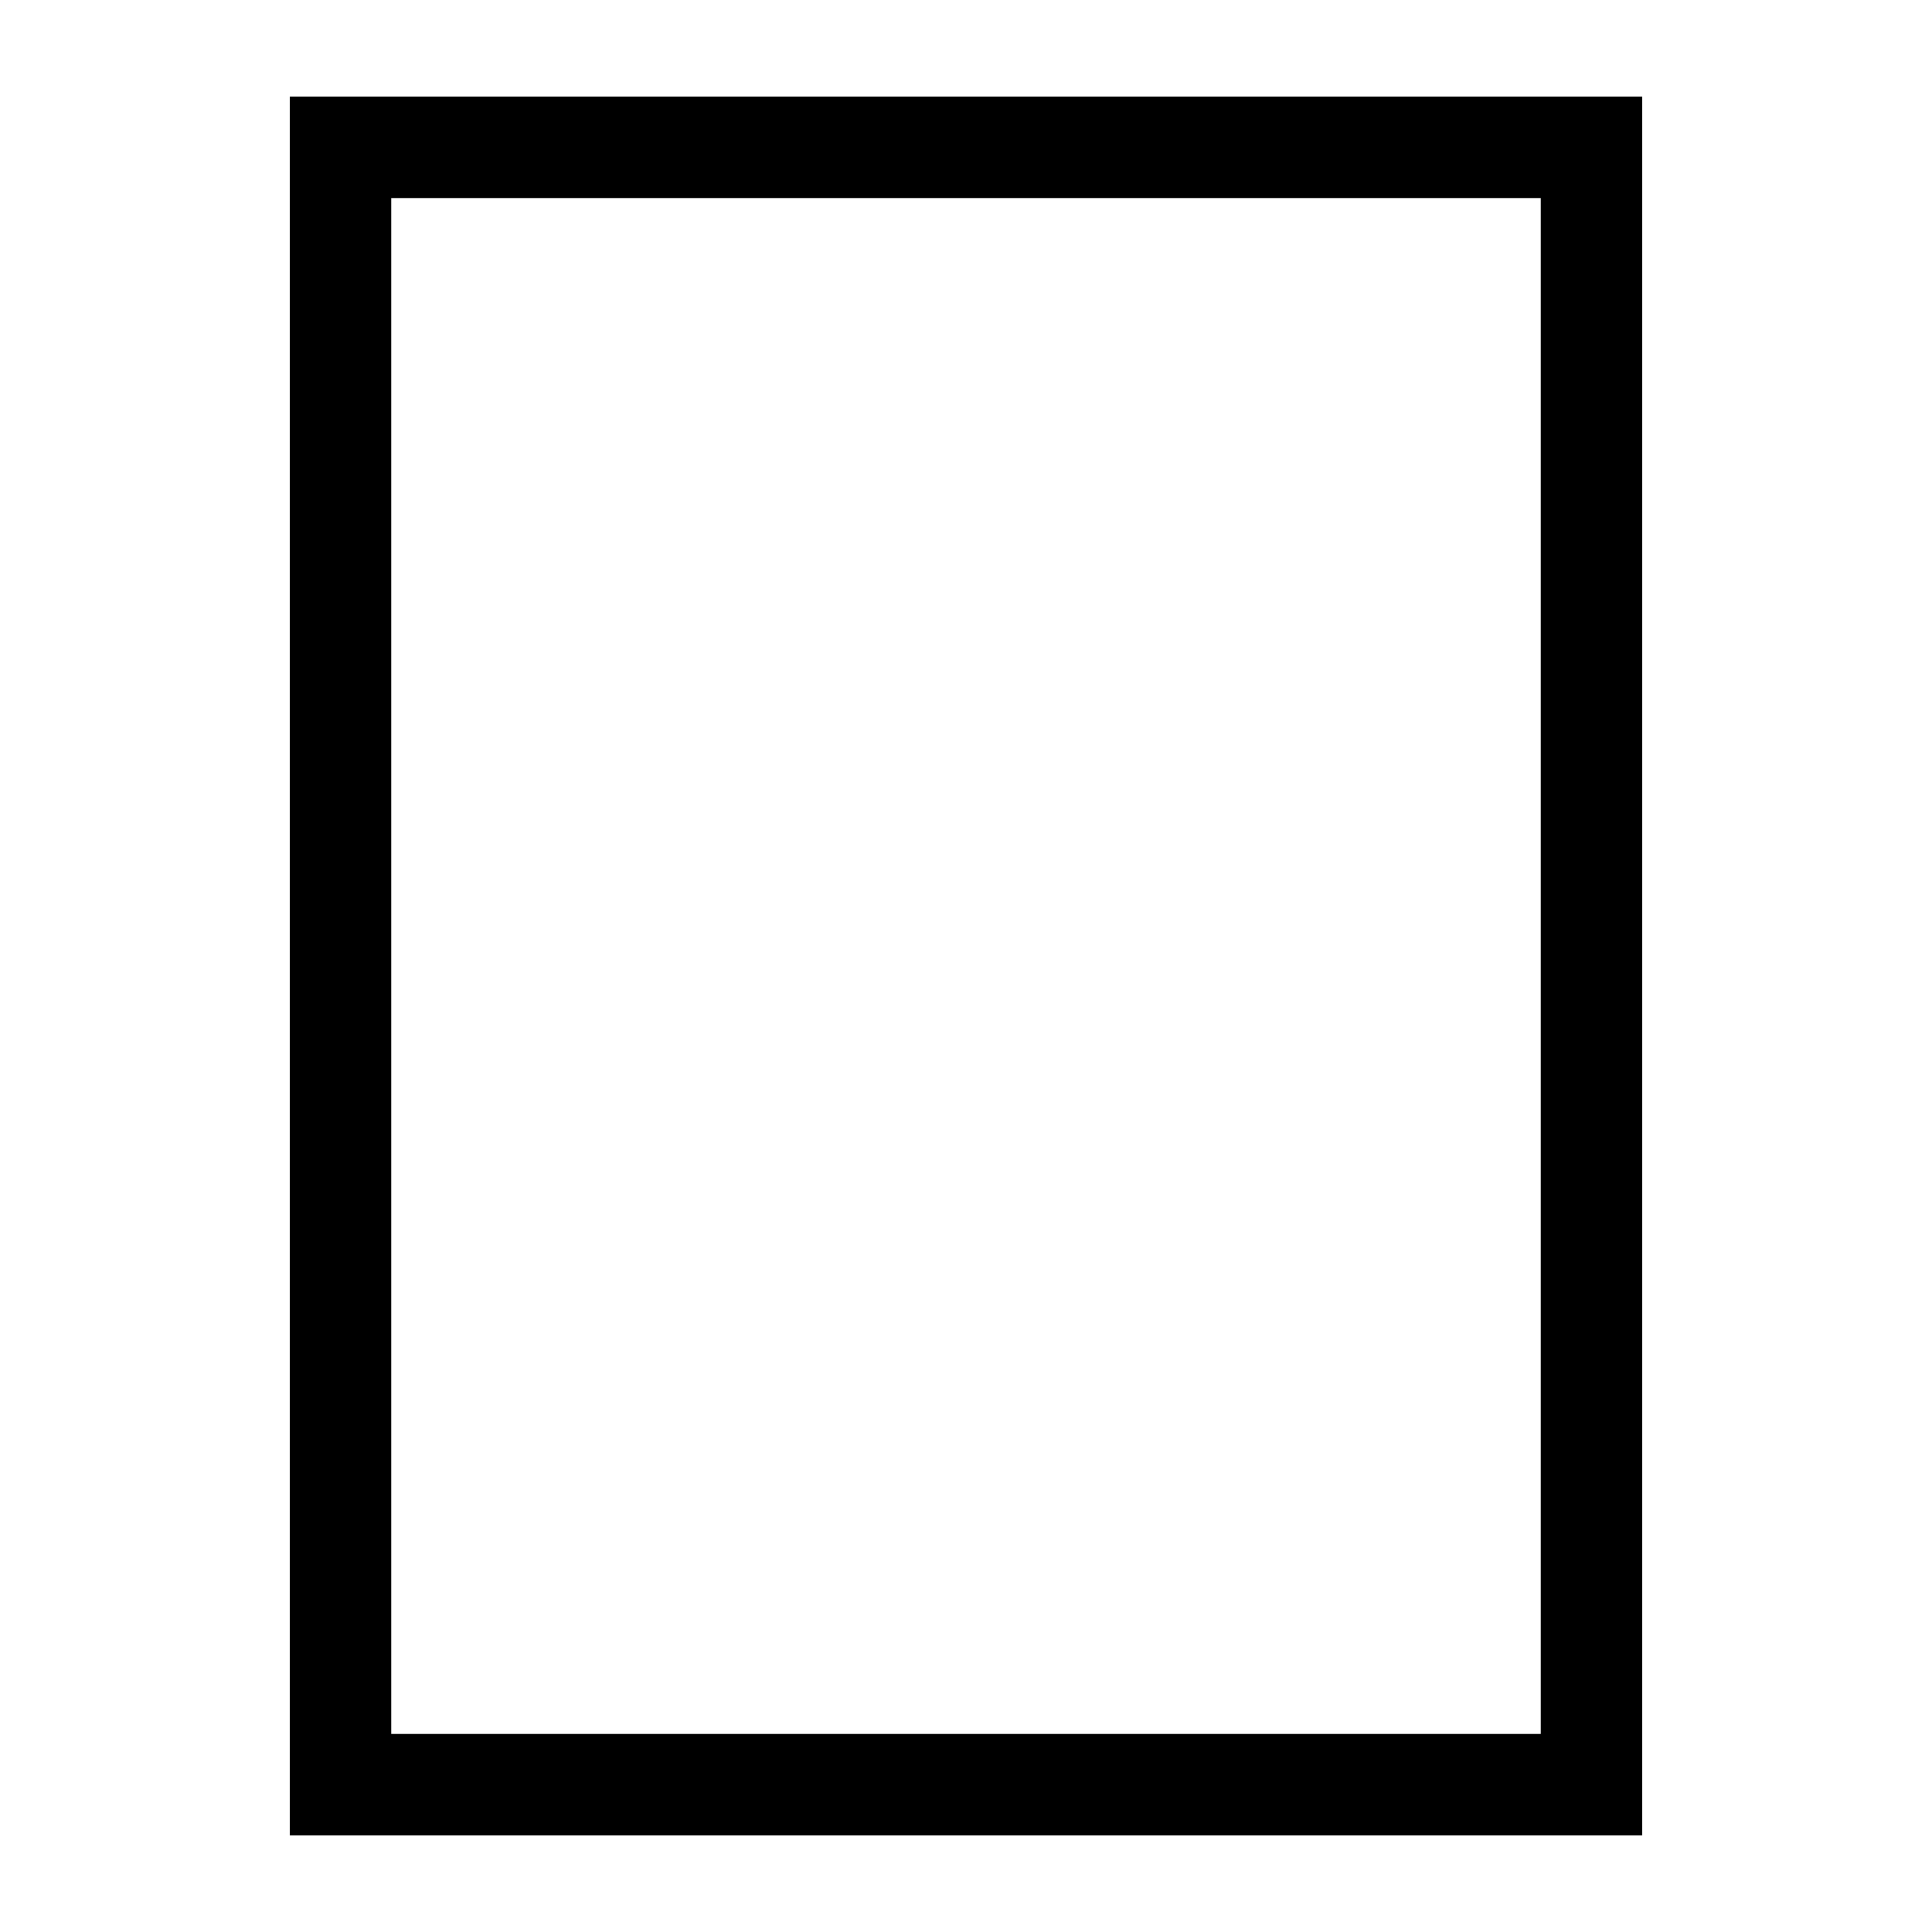
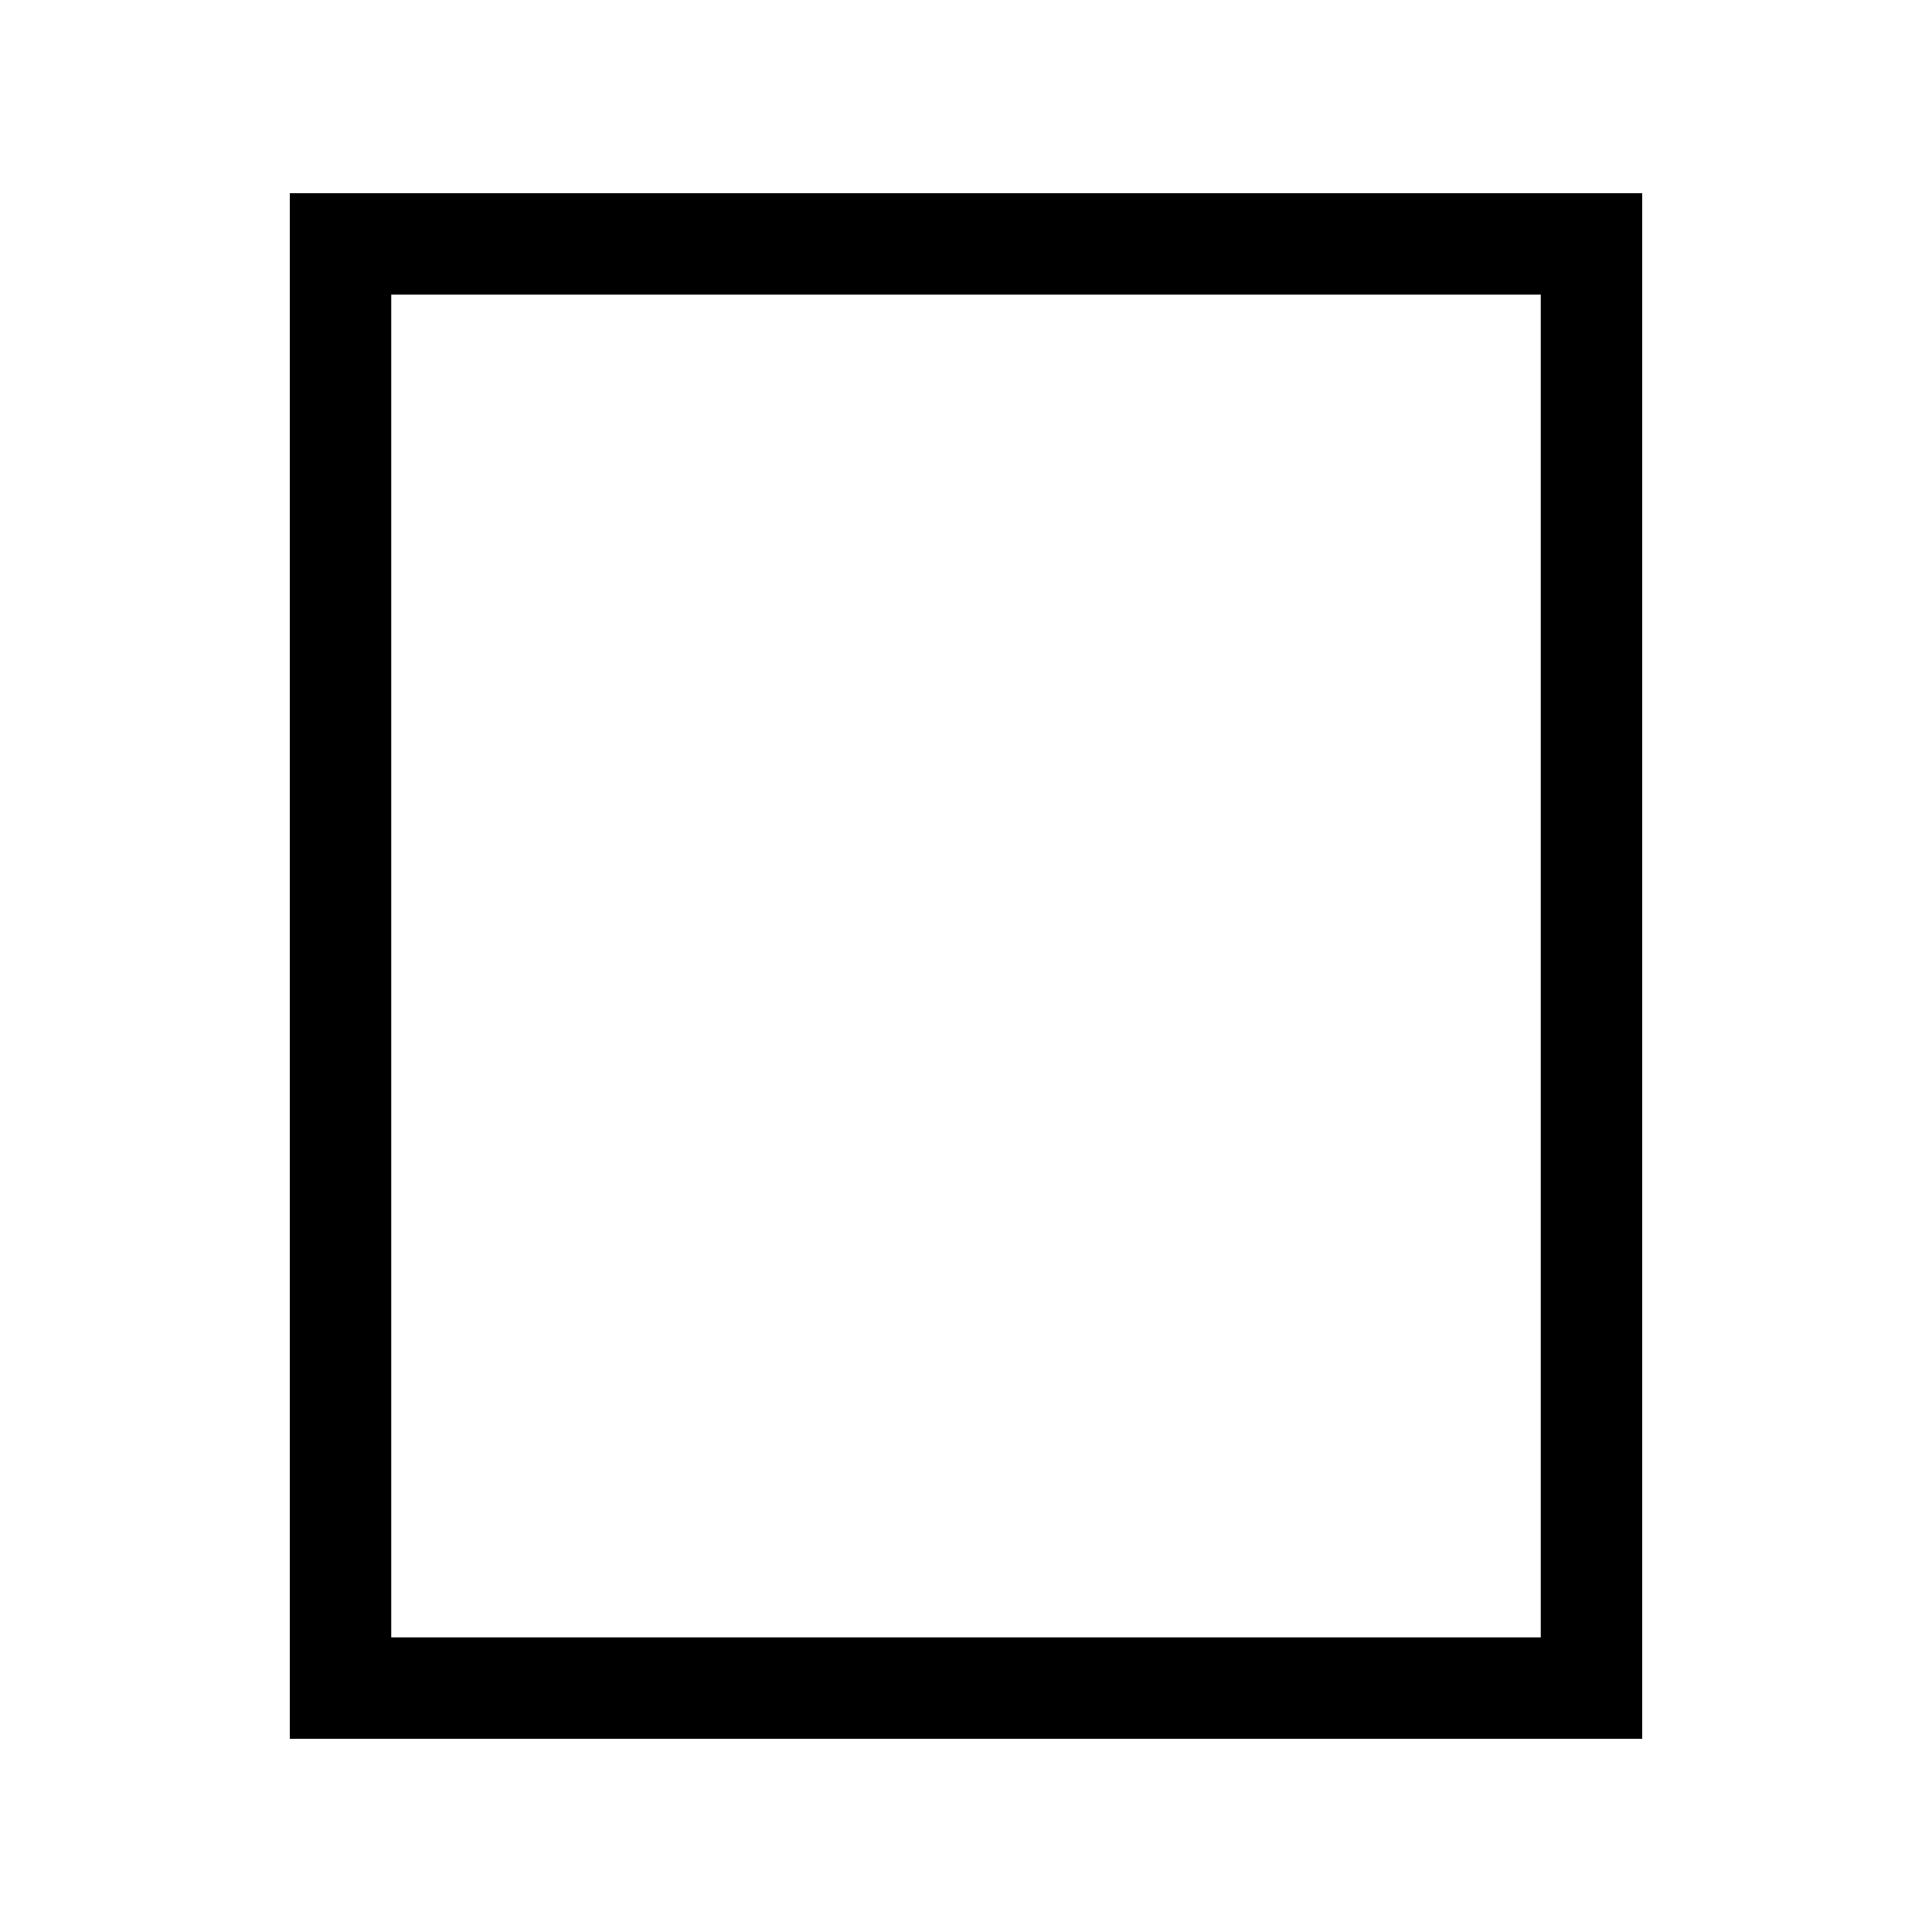
<svg xmlns="http://www.w3.org/2000/svg" version="1.1" width="1000" height="1000">
  <rect width="100%" height="100%" fill="white" />
  <g transform="translate(500 500)">
-     <rect x="-350" y="-450" width="700" height="900" fill="black" />
-     <rect x="-300" y="-400" width="600" height="800" stroke="black" stroke-width="5" fill="white" />
+     <rect x="-350" y="-400" width="700" height="800" fill="black" />
+     <rect x="-300" y="-350" width="600" height="700" stroke="black" stroke-width="5" fill="white" />
  </g>
</svg>
